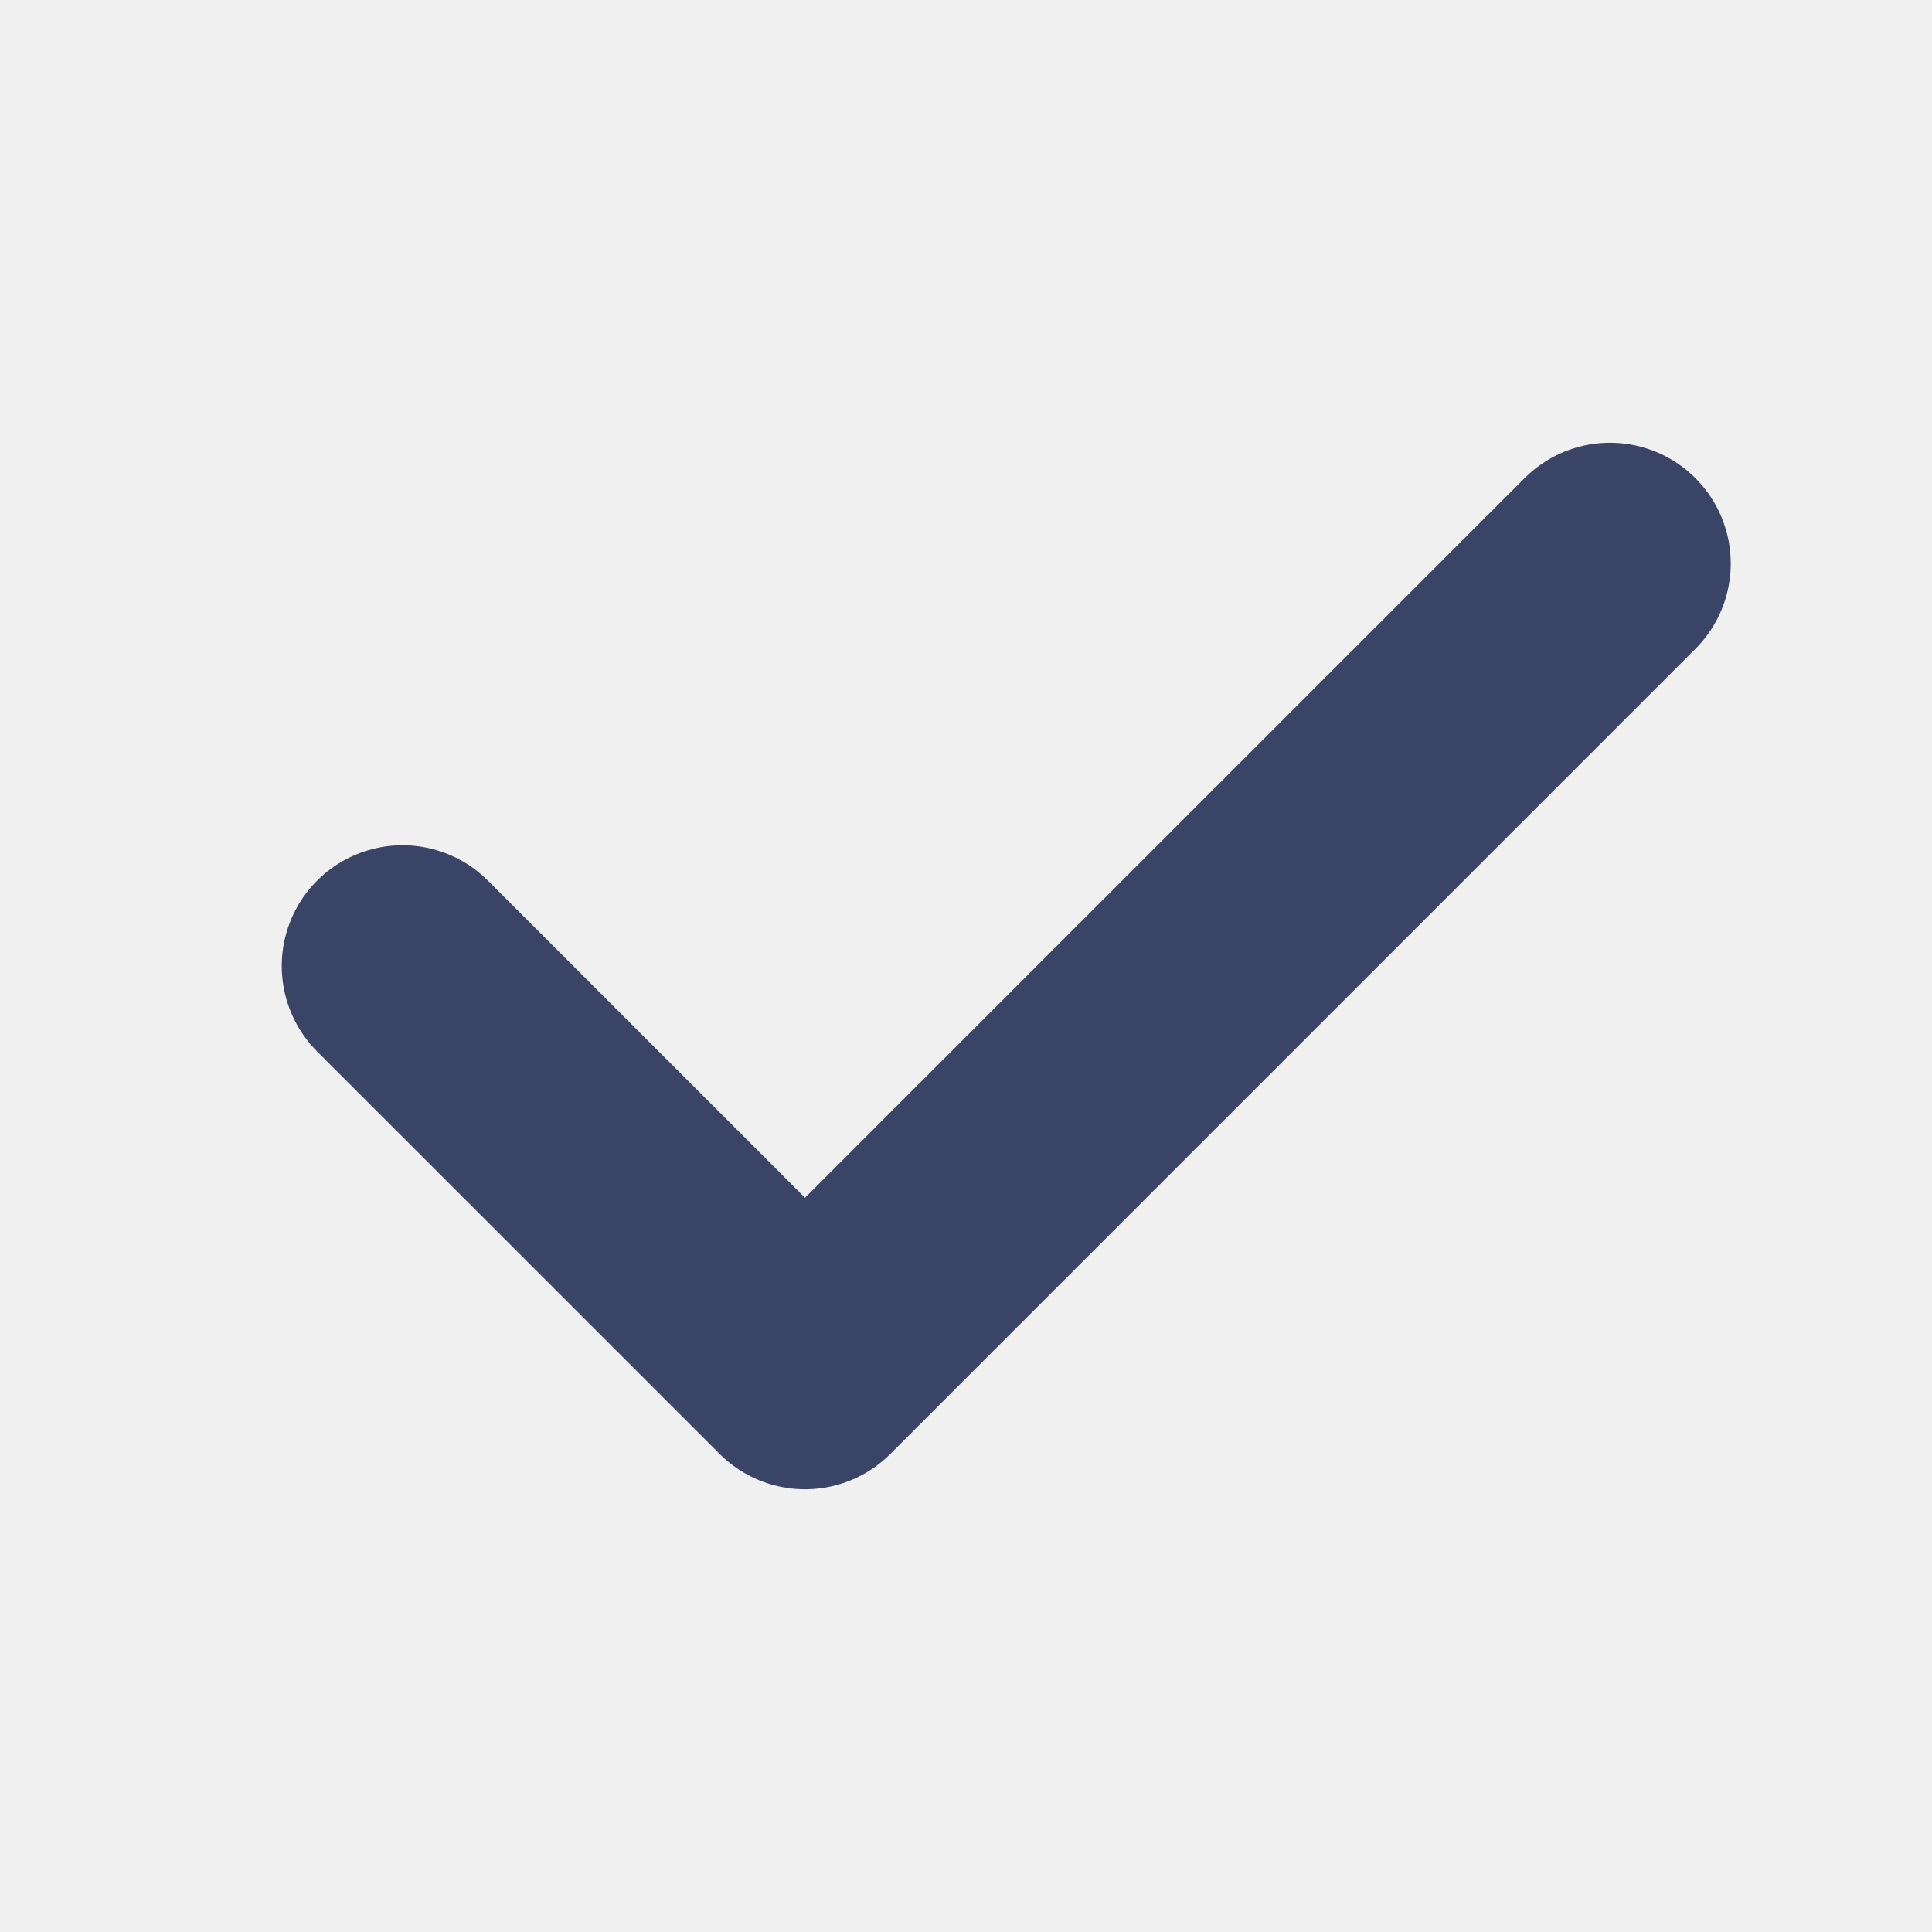
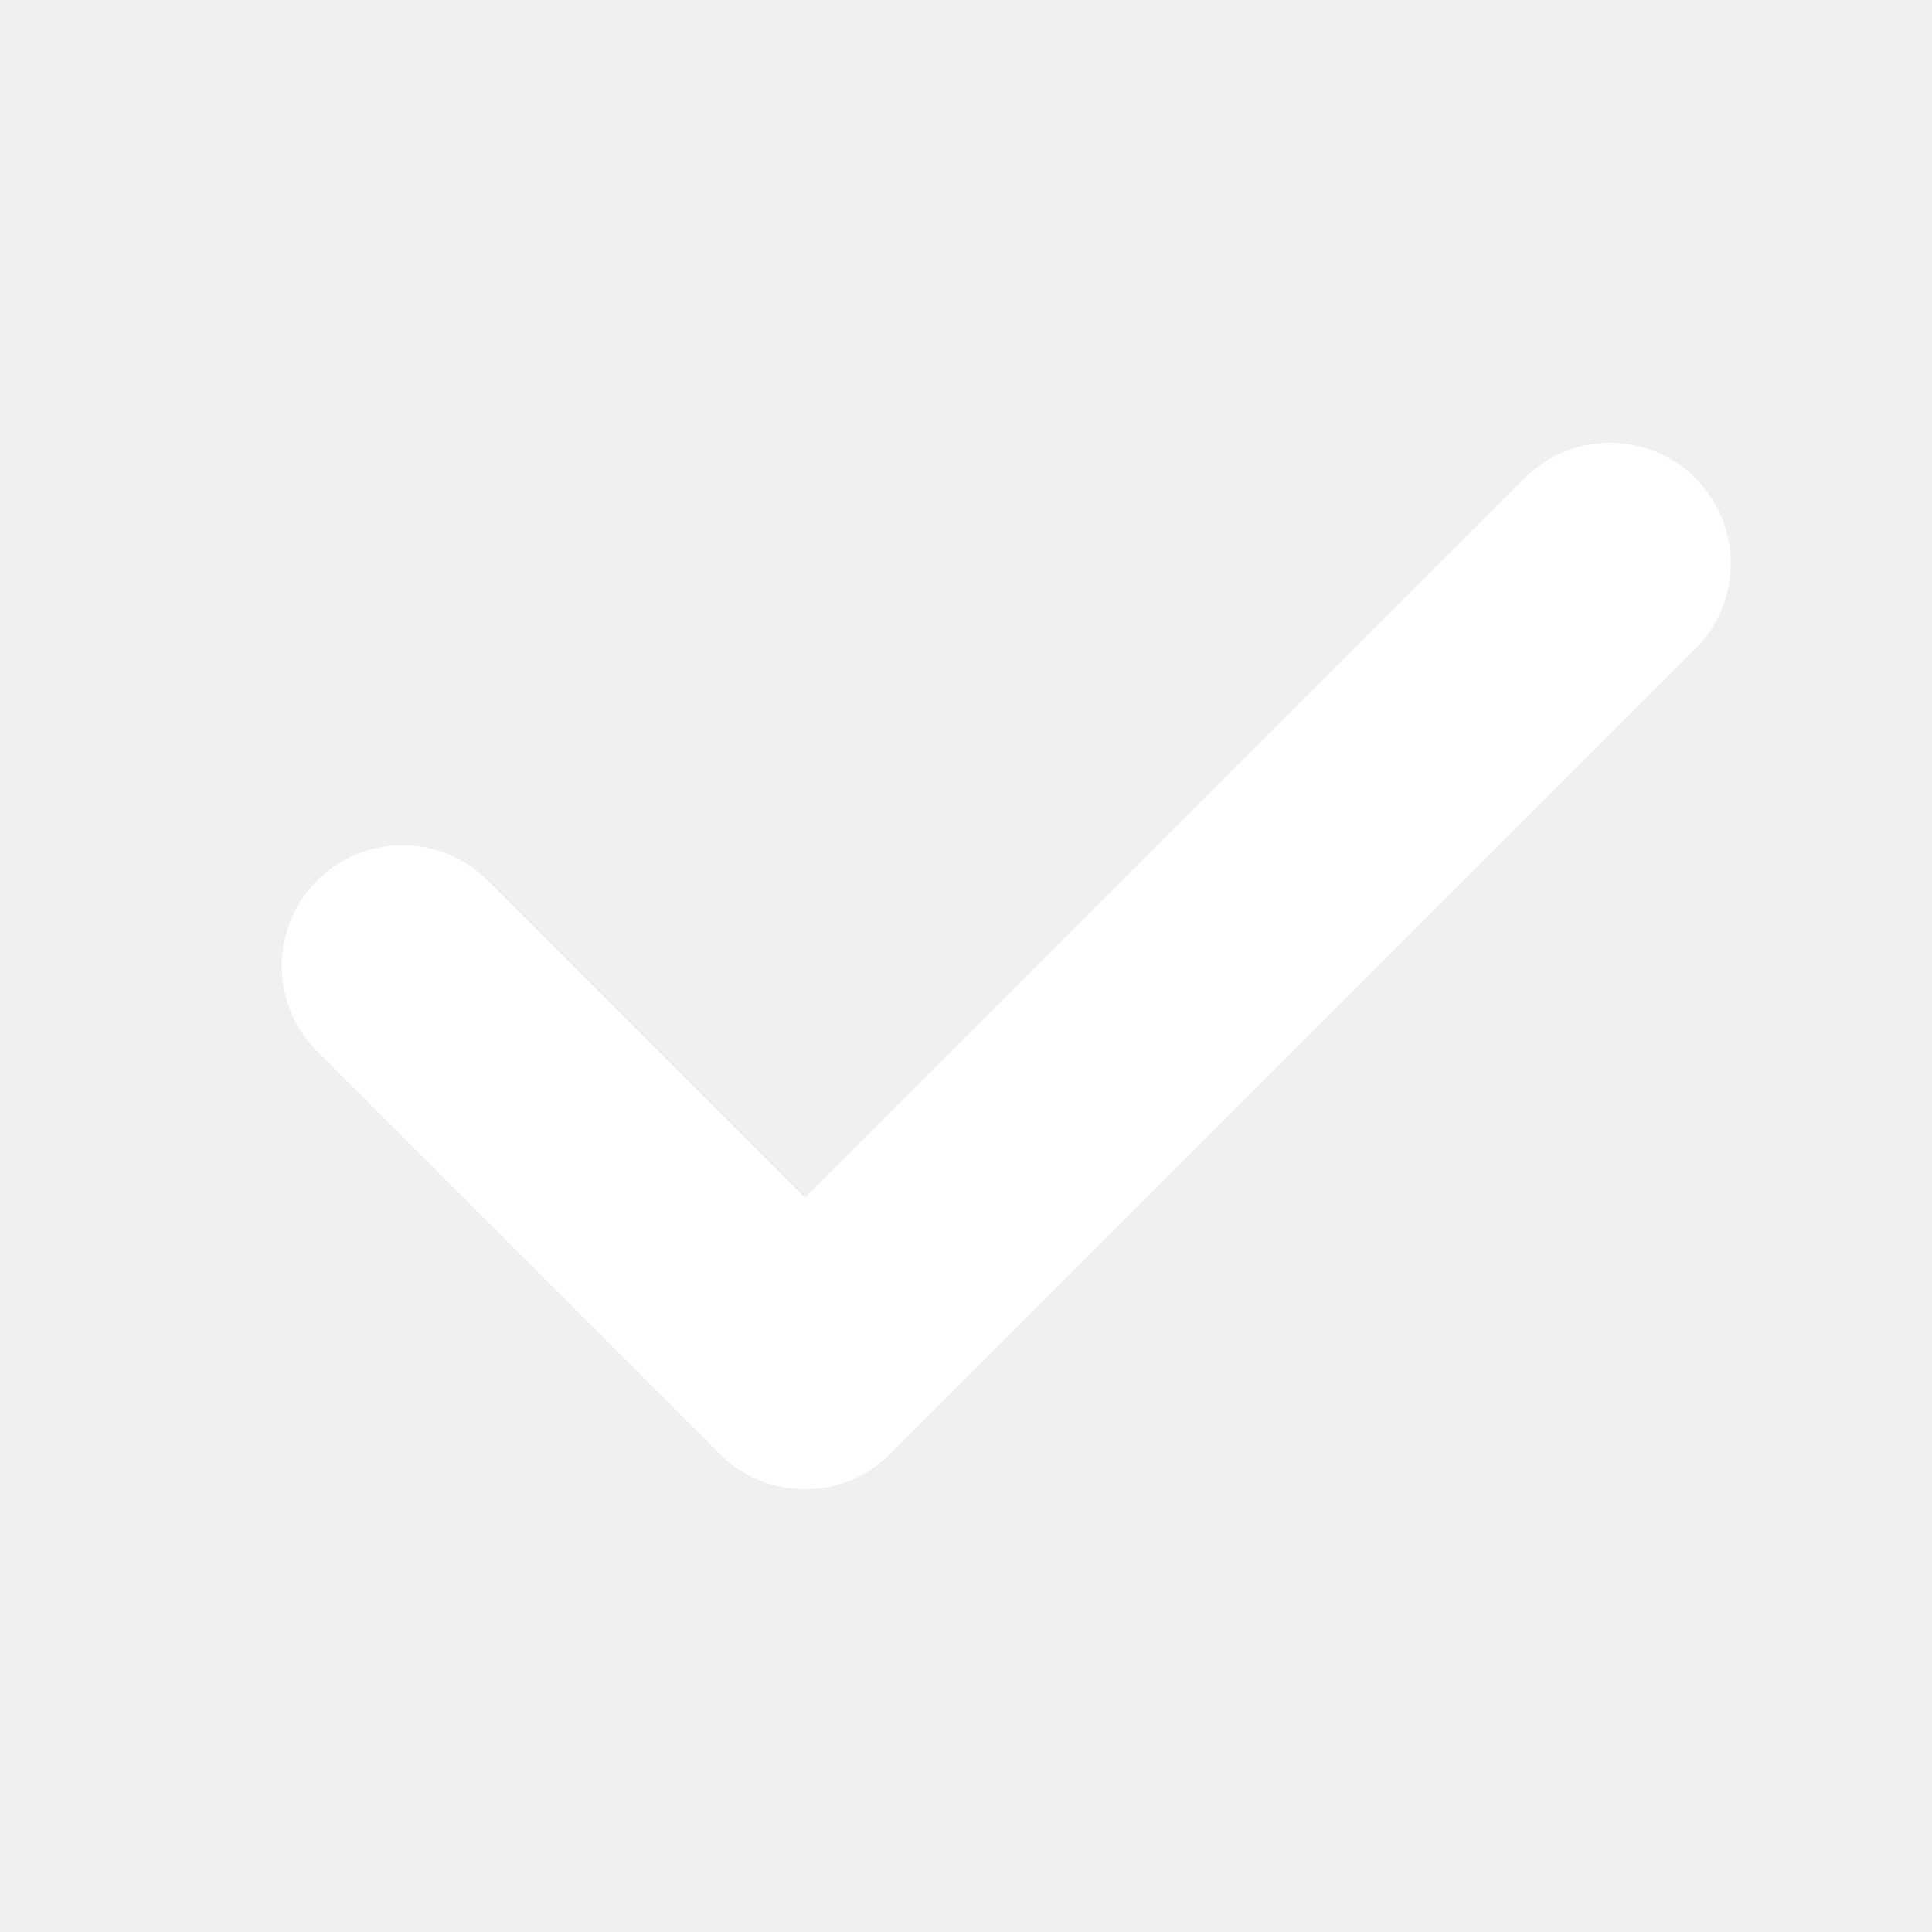
- <svg xmlns="http://www.w3.org/2000/svg" width="16" height="16" viewBox="0 0 24 24" stroke-width="3" stroke="#3a4467" fill="none" stroke-linecap="round" stroke-linejoin="round">
+ <svg xmlns="http://www.w3.org/2000/svg" width="16" height="16" viewBox="0 0 24 24" stroke-width="3" stroke="#ffffff" fill="none" stroke-linecap="round" stroke-linejoin="round">
  <path stroke="none" d="M0 0h24v24H0z" fill="none" />
  <path d="M5 12l5 5l10 -10" />
</svg>
